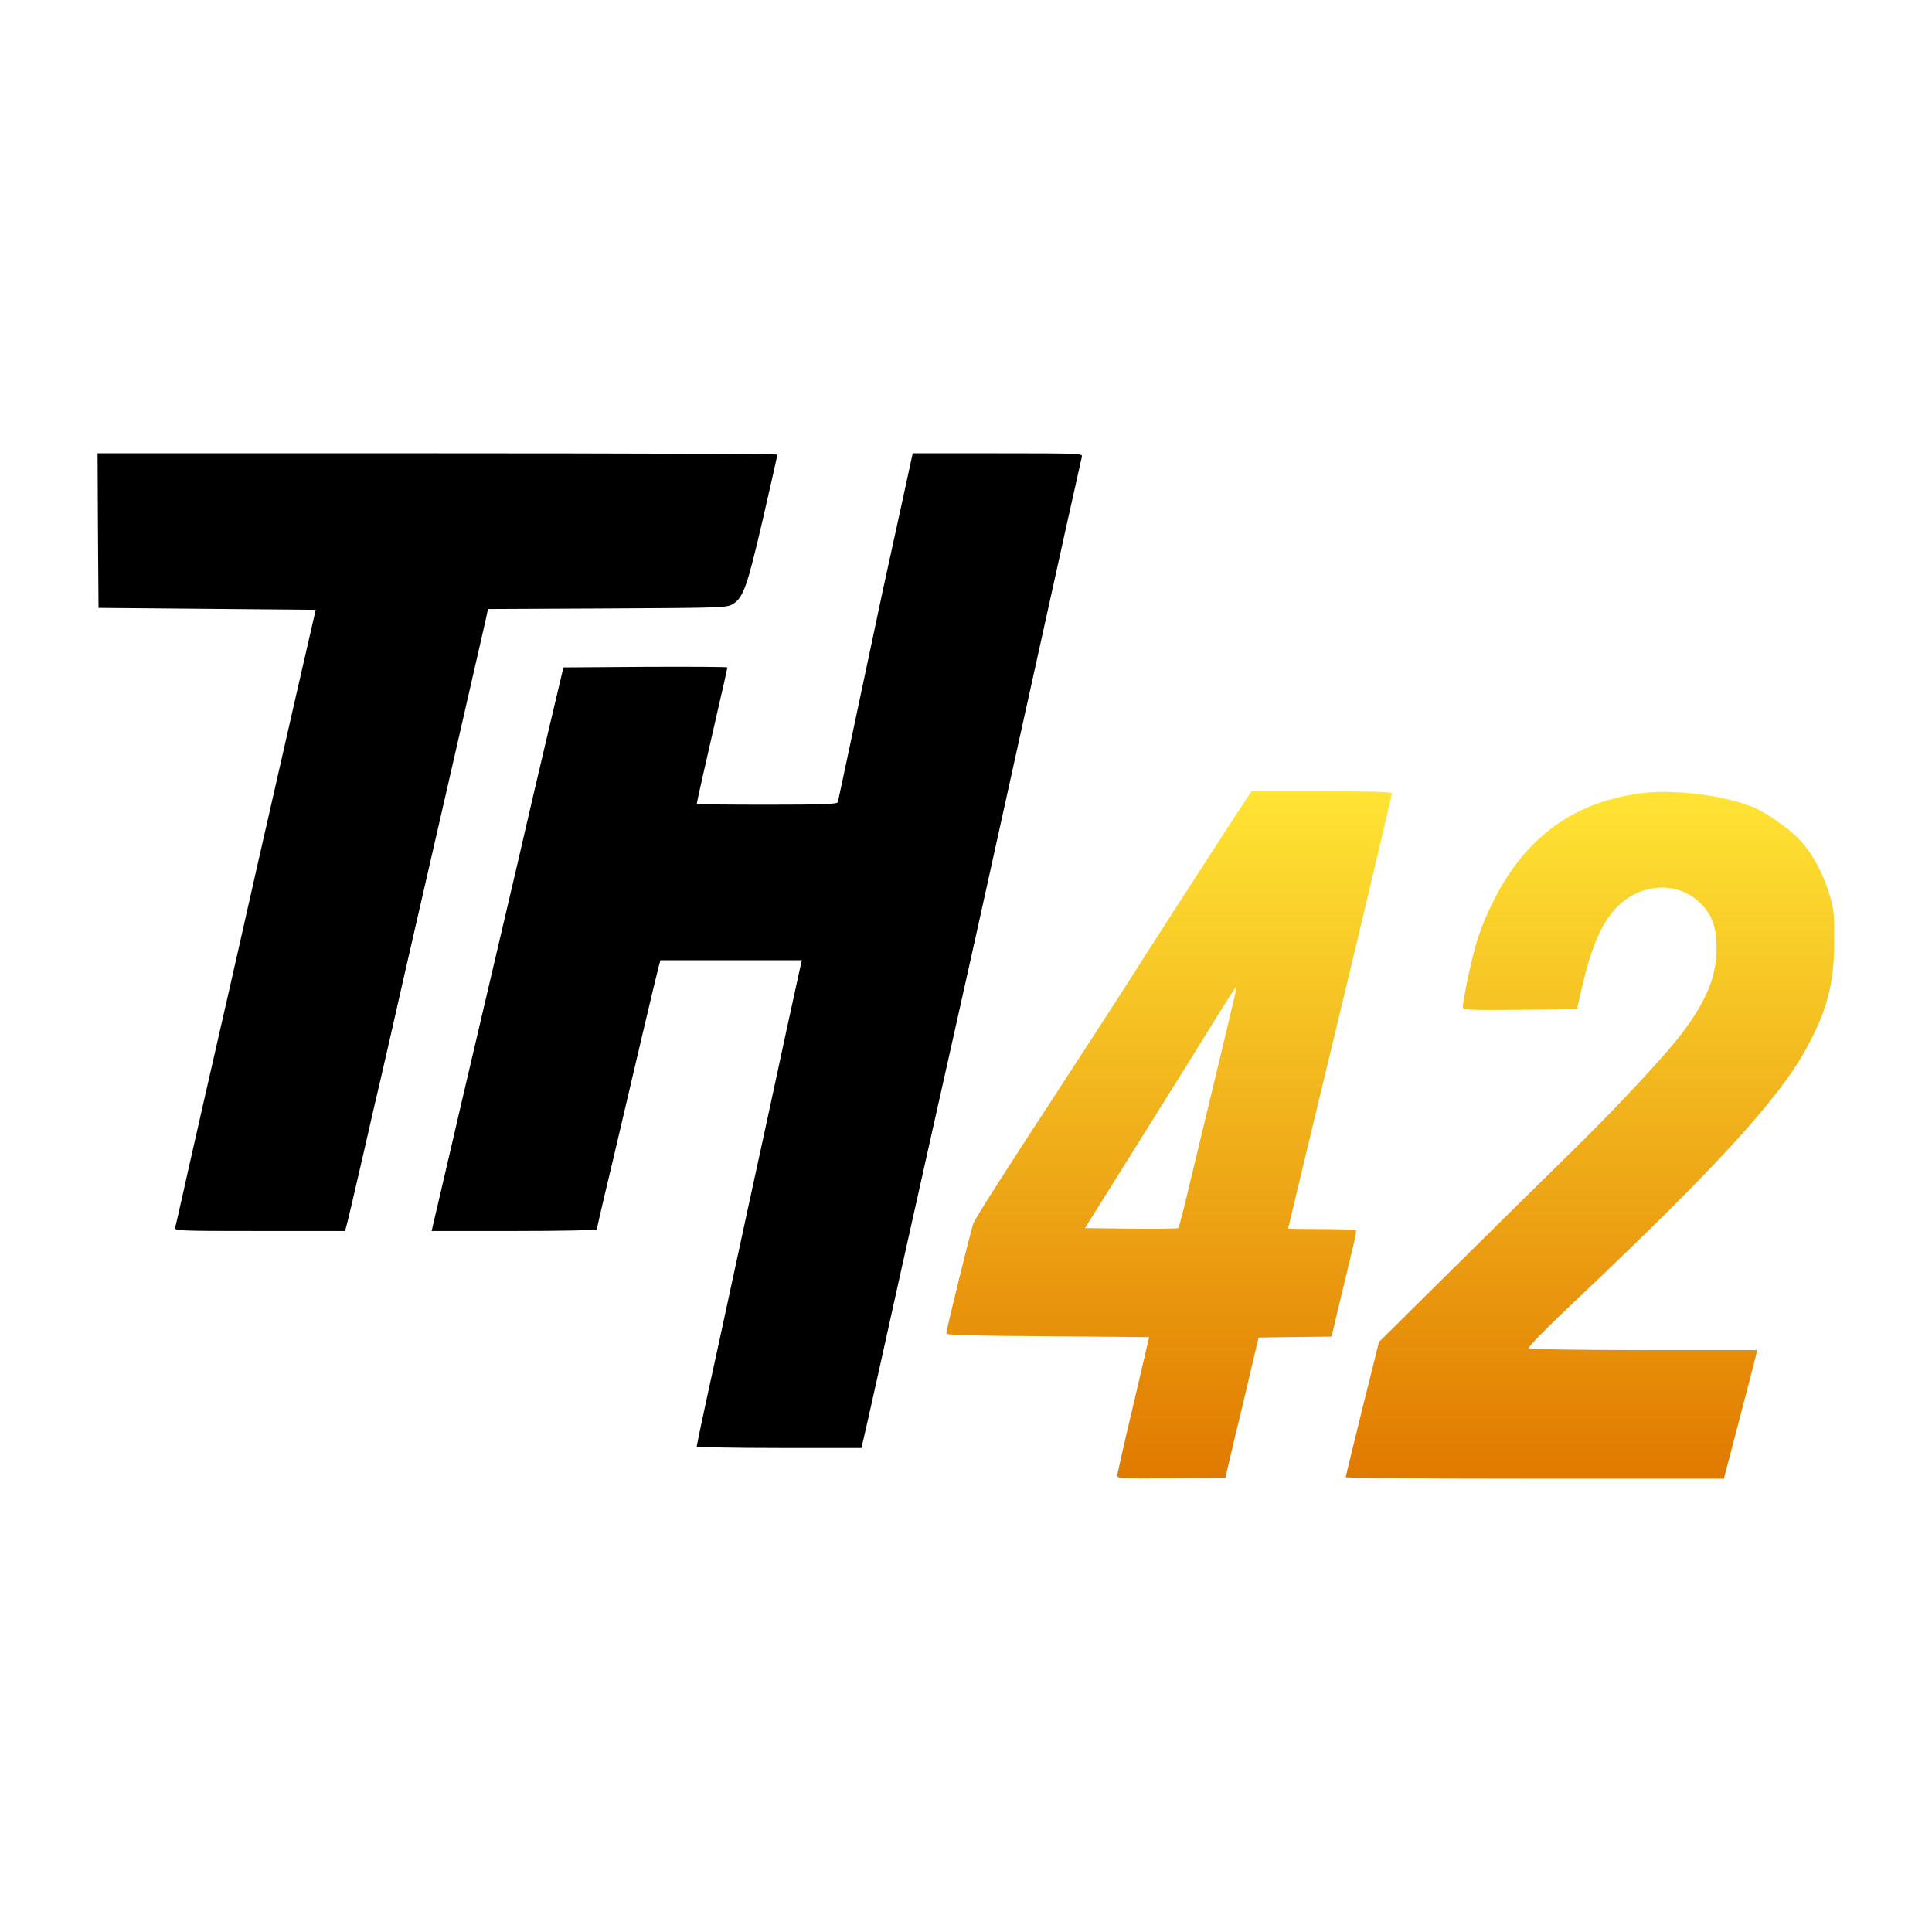
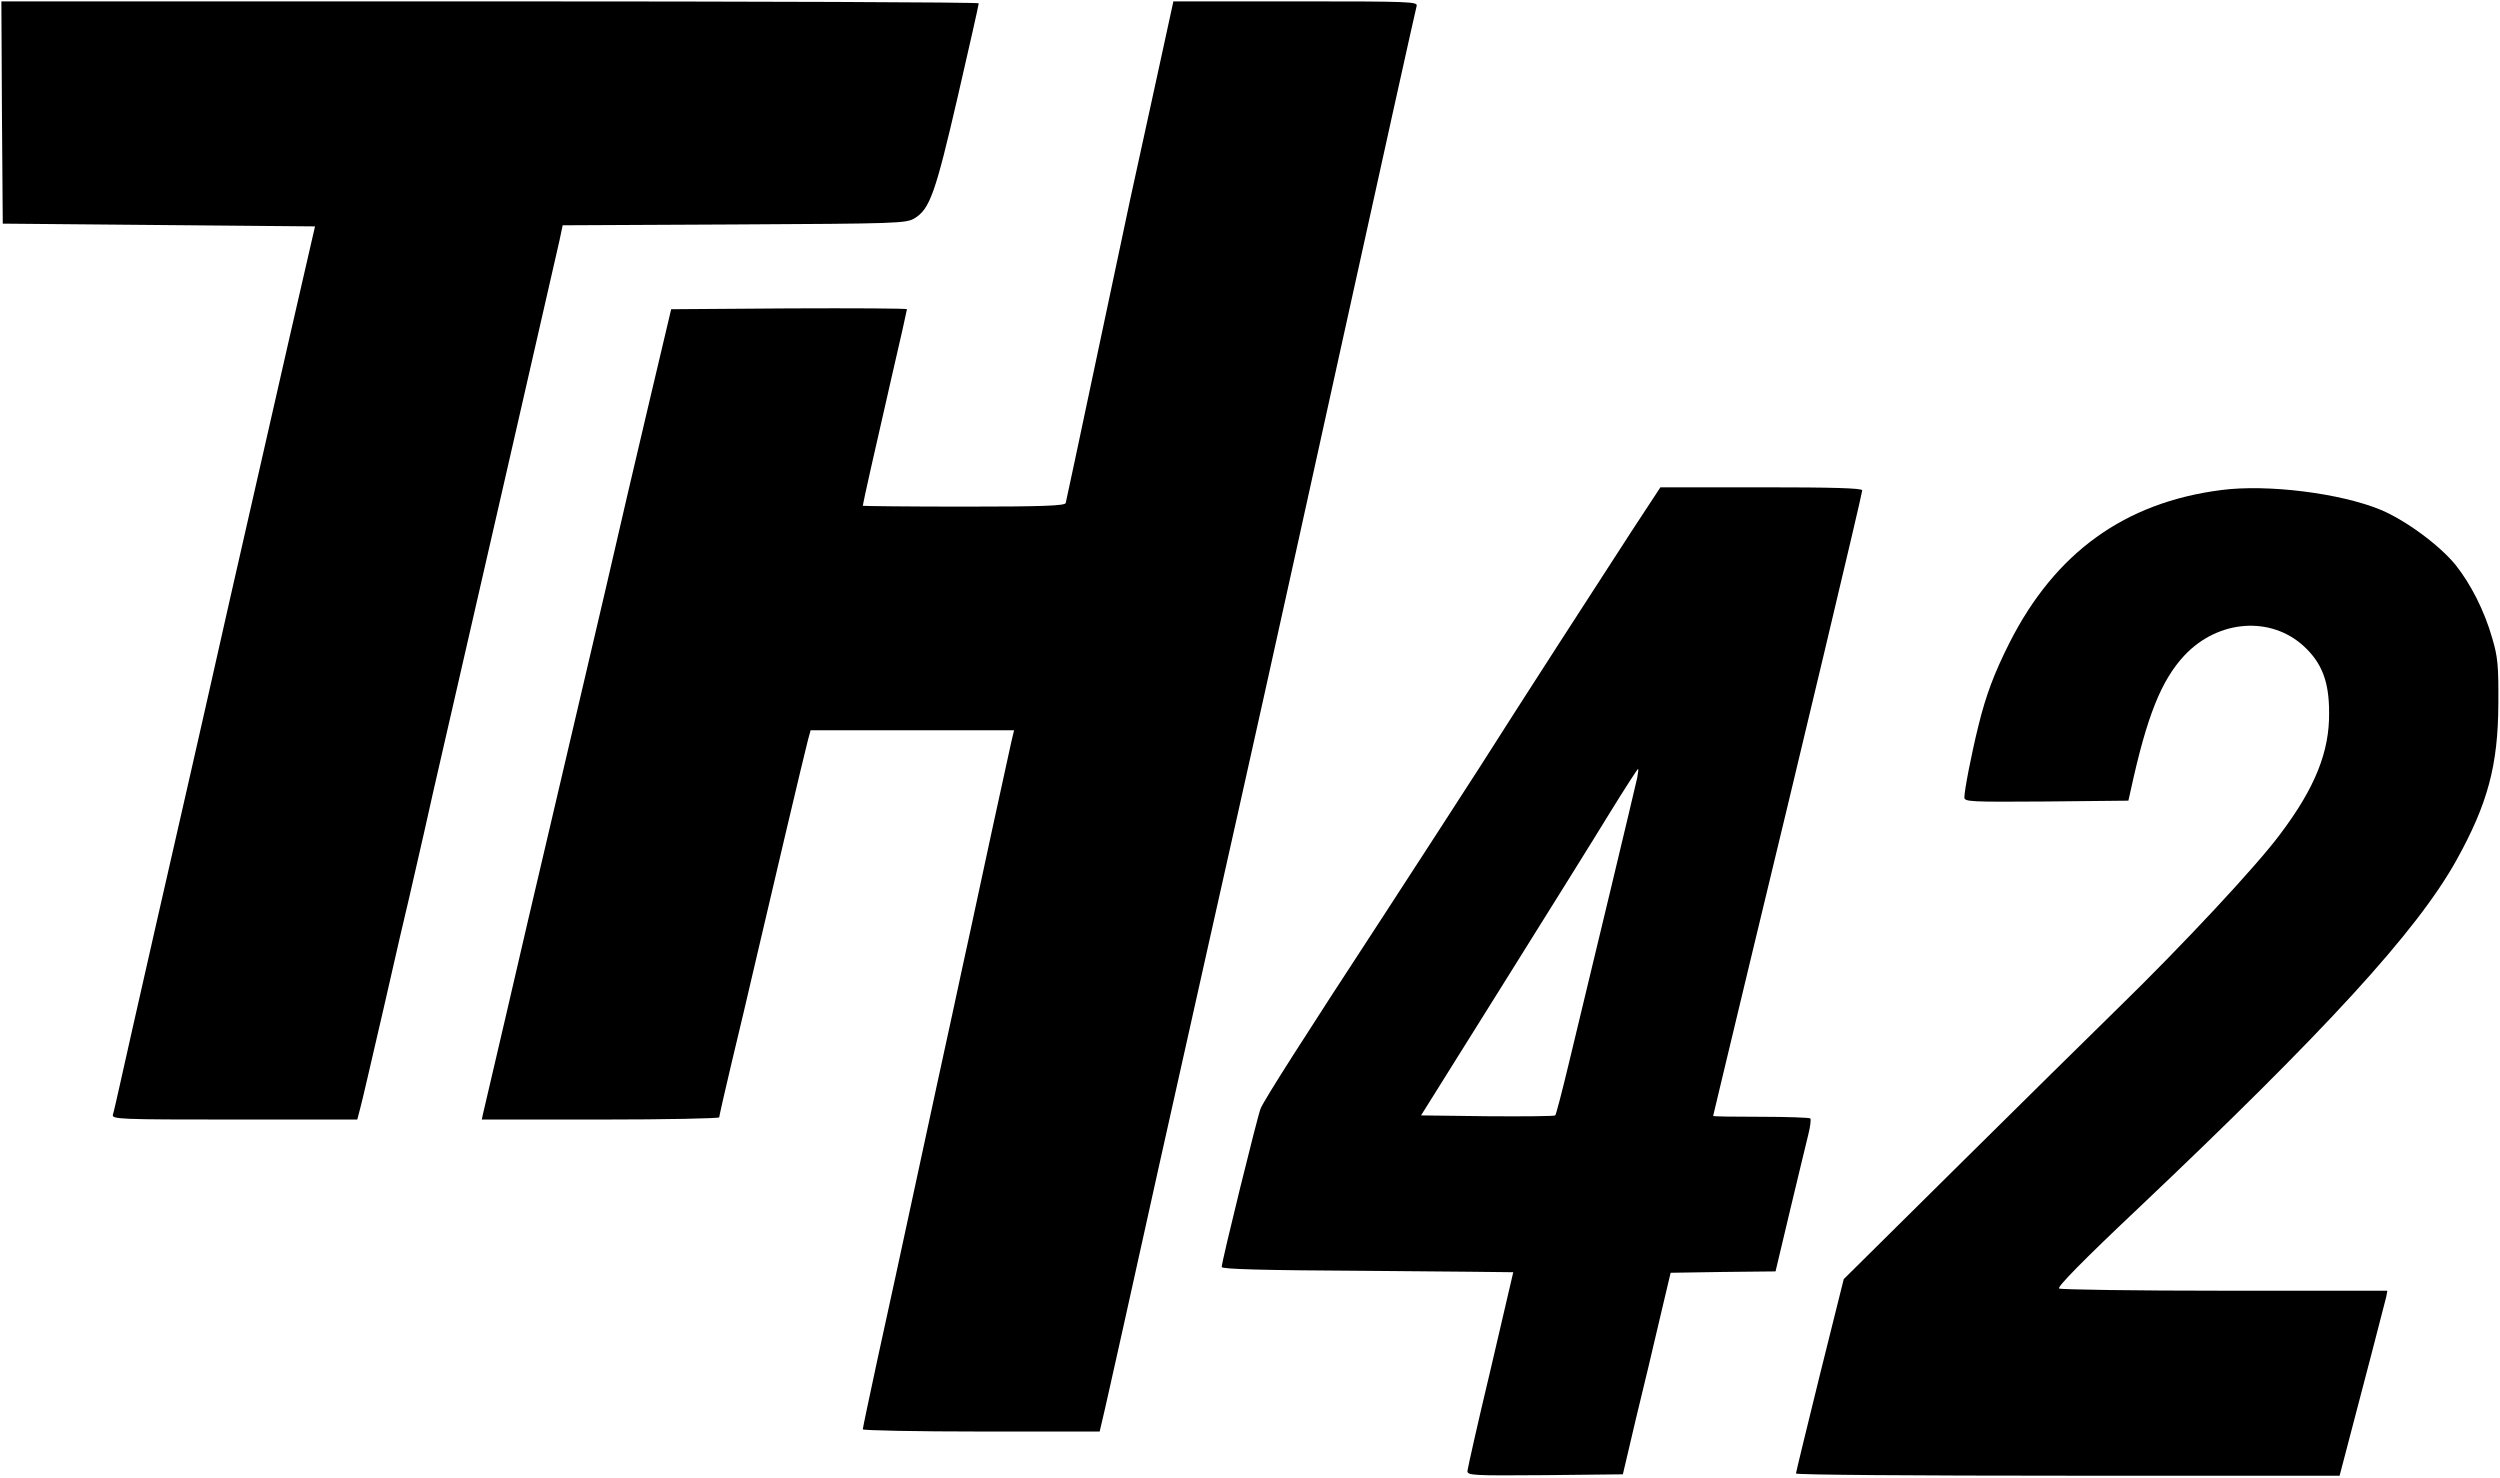
- <svg xmlns="http://www.w3.org/2000/svg" viewBox="0 0 1006.11 1006.11" width="1006.11" height="1006.11" role="img" aria-label="TH42">
-   <defs>
-     <linearGradient id="g42" gradientUnits="userSpaceOnUse" x1="6810.00" y1="3660.00" x2="6810.00" y2="90.00">
-       <stop stop-color="#FFE434" />
-       <stop offset="1" stop-color="#E17A00" />
-     </linearGradient>
-   </defs>
-   <g transform="translate(42.81 228.06)">
-     <g fill="#000000">
-       <g transform="translate(0,534) scale(0.1,-0.1)">
-         <path d="M82 4858 l3 -403 565 -5 566 -5 -93 -405 c-51 -223 -147 -646 -214 -940 -66 -294 -129 -571 -139 -615 -27 -116 -238 -1044 -261 -1150 -11 -49 -22 -98 -25 -107 -5 -17 21 -18 440 -18 l445 0 10 38 c6 20 44 186 86 367 41 182 82 357 90 390 8 33 32 141 55 240 22 99 49 218 60 265 61 264 413 1802 431 1882 l12 57 621 3 c593 3 622 4 653 22 56 34 76 91 157 441 42 182 76 333 76 338 0 4 -797 7 -1770 7 l-1770 0 2 -402z" />
-         <path d="M4256 4943 c-38 -175 -77 -354 -87 -398 -9 -44 -65 -307 -124 -585 -59 -278 -108 -511 -110 -517 -3 -10 -86 -13 -370 -13 -201 0 -365 2 -365 3 0 6 44 203 104 464 31 133 56 245 56 248 0 3 -192 4 -427 3 l-427 -3 -78 -330 c-43 -181 -116 -494 -162 -695 -47 -201 -130 -556 -185 -790 -55 -234 -134 -571 -175 -750 -42 -179 -78 -335 -81 -347 l-5 -23 430 0 c236 0 430 4 430 8 0 4 20 93 45 198 25 104 64 268 86 364 53 228 177 754 190 803 l10 37 368 0 369 0 -10 -42 c-13 -57 -124 -569 -148 -683 -11 -49 -40 -184 -65 -300 -25 -115 -84 -385 -130 -600 -46 -214 -109 -505 -140 -645 -30 -139 -55 -258 -55 -262 0 -4 193 -8 429 -8 l429 0 10 43 c6 23 40 177 77 342 74 336 157 708 304 1365 174 776 215 959 486 2190 146 663 268 1213 271 1223 5 16 -20 17 -438 17 l-443 0 -69 -317z" />
-       </g>
+ <svg xmlns="http://www.w3.org/2000/svg" viewBox="7.50 7.50 905.50 535.00" width="905.50" height="535.00" role="img" aria-label="TH42">
+   <g fill="#000000">
+     <g transform="translate(0,534) scale(0.1,-0.1)">
+       <path d="M82 4858 l3 -403 565 -5 566 -5 -93 -405 c-51 -223 -147 -646 -214 -940 -66 -294 -129 -571 -139 -615 -27 -116 -238 -1044 -261 -1150 -11 -49 -22 -98 -25 -107 -5 -17 21 -18 440 -18 l445 0 10 38 c6 20 44 186 86 367 41 182 82 357 90 390 8 33 32 141 55 240 22 99 49 218 60 265 61 264 413 1802 431 1882 l12 57 621 3 c593 3 622 4 653 22 56 34 76 91 157 441 42 182 76 333 76 338 0 4 -797 7 -1770 7 l-1770 0 2 -402z" />
+       <path d="M4256 4943 c-38 -175 -77 -354 -87 -398 -9 -44 -65 -307 -124 -585 -59 -278 -108 -511 -110 -517 -3 -10 -86 -13 -370 -13 -201 0 -365 2 -365 3 0 6 44 203 104 464 31 133 56 245 56 248 0 3 -192 4 -427 3 l-427 -3 -78 -330 c-43 -181 -116 -494 -162 -695 -47 -201 -130 -556 -185 -790 -55 -234 -134 -571 -175 -750 -42 -179 -78 -335 -81 -347 l-5 -23 430 0 c236 0 430 4 430 8 0 4 20 93 45 198 25 104 64 268 86 364 53 228 177 754 190 803 l10 37 368 0 369 0 -10 -42 c-13 -57 -124 -569 -148 -683 -11 -49 -40 -184 -65 -300 -25 -115 -84 -385 -130 -600 -46 -214 -109 -505 -140 -645 -30 -139 -55 -258 -55 -262 0 -4 193 -8 429 -8 l429 0 10 43 c6 23 40 177 77 342 74 336 157 708 304 1365 174 776 215 959 486 2190 146 663 268 1213 271 1223 5 16 -20 17 -438 17 l-443 0 -69 -317z" />
    </g>
-     <g fill="url(#g42)" transform="translate(0 16)">
-       <g transform="translate(0,534) scale(0.1,-0.1)">
-         <path d="M5986 3503 c-133 -205 -400 -618 -551 -856 -66 -103 -225 -348 -353 -545 -287 -439 -427 -659 -441 -692 -11 -26 -141 -554 -141 -574 0 -8 148 -12 528 -14 290 -2 527 -5 528 -5 0 -1 -37 -159 -82 -352 -46 -192 -83 -358 -84 -368 0 -16 18 -17 281 -15 l282 3 47 200 c27 110 66 274 87 365 l39 165 190 3 190 2 53 223 c29 122 59 245 66 274 7 28 10 54 7 57 -3 3 -83 6 -179 6 -95 0 -173 1 -173 3 0 2 59 246 130 543 182 752 410 1710 410 1723 0 8 -107 11 -365 11 l-366 0 -103 -157z m19 -895 c-7 -33 -164 -689 -248 -1036 -24 -100 -46 -185 -49 -187 -3 -3 -113 -4 -245 -3 l-241 3 294 470 c162 259 338 541 391 628 53 86 99 157 101 157 2 0 0 -15 -3 -32z" />
-         <path d="M8120 3650 c-350 -45 -601 -227 -766 -552 -56 -111 -86 -191 -113 -301 -25 -101 -51 -234 -51 -260 0 -16 19 -17 297 -15 l297 3 9 40 c58 266 110 396 194 486 122 130 314 144 434 32 64 -60 90 -127 90 -238 2 -142 -51 -274 -177 -441 -85 -115 -355 -404 -589 -632 -93 -91 -355 -349 -581 -573 l-411 -407 -87 -349 c-47 -191 -86 -351 -86 -355 0 -5 443 -8 985 -8 l984 0 10 38 c77 293 155 592 159 610 l4 22 -588 0 c-324 0 -594 4 -601 8 -8 5 89 104 283 287 684 648 1013 1007 1156 1264 114 205 151 345 152 566 1 138 -2 171 -22 238 -28 99 -78 197 -133 266 -59 72 -180 161 -270 199 -147 61 -412 94 -579 72z" />
-       </g>
+   </g>
+   <g fill="#000000" transform="translate(0 16)">
+     <g transform="translate(0,534) scale(0.1,-0.1)">
+       <path d="M5986 3503 c-133 -205 -400 -618 -551 -856 -66 -103 -225 -348 -353 -545 -287 -439 -427 -659 -441 -692 -11 -26 -141 -554 -141 -574 0 -8 148 -12 528 -14 290 -2 527 -5 528 -5 0 -1 -37 -159 -82 -352 -46 -192 -83 -358 -84 -368 0 -16 18 -17 281 -15 l282 3 47 200 c27 110 66 274 87 365 l39 165 190 3 190 2 53 223 c29 122 59 245 66 274 7 28 10 54 7 57 -3 3 -83 6 -179 6 -95 0 -173 1 -173 3 0 2 59 246 130 543 182 752 410 1710 410 1723 0 8 -107 11 -365 11 l-366 0 -103 -157z m19 -895 c-7 -33 -164 -689 -248 -1036 -24 -100 -46 -185 -49 -187 -3 -3 -113 -4 -245 -3 l-241 3 294 470 c162 259 338 541 391 628 53 86 99 157 101 157 2 0 0 -15 -3 -32z" />
+       <path d="M8120 3650 c-350 -45 -601 -227 -766 -552 -56 -111 -86 -191 -113 -301 -25 -101 -51 -234 -51 -260 0 -16 19 -17 297 -15 l297 3 9 40 c58 266 110 396 194 486 122 130 314 144 434 32 64 -60 90 -127 90 -238 2 -142 -51 -274 -177 -441 -85 -115 -355 -404 -589 -632 -93 -91 -355 -349 -581 -573 l-411 -407 -87 -349 c-47 -191 -86 -351 -86 -355 0 -5 443 -8 985 -8 l984 0 10 38 c77 293 155 592 159 610 l4 22 -588 0 c-324 0 -594 4 -601 8 -8 5 89 104 283 287 684 648 1013 1007 1156 1264 114 205 151 345 152 566 1 138 -2 171 -22 238 -28 99 -78 197 -133 266 -59 72 -180 161 -270 199 -147 61 -412 94 -579 72z" />
    </g>
  </g>
</svg>
